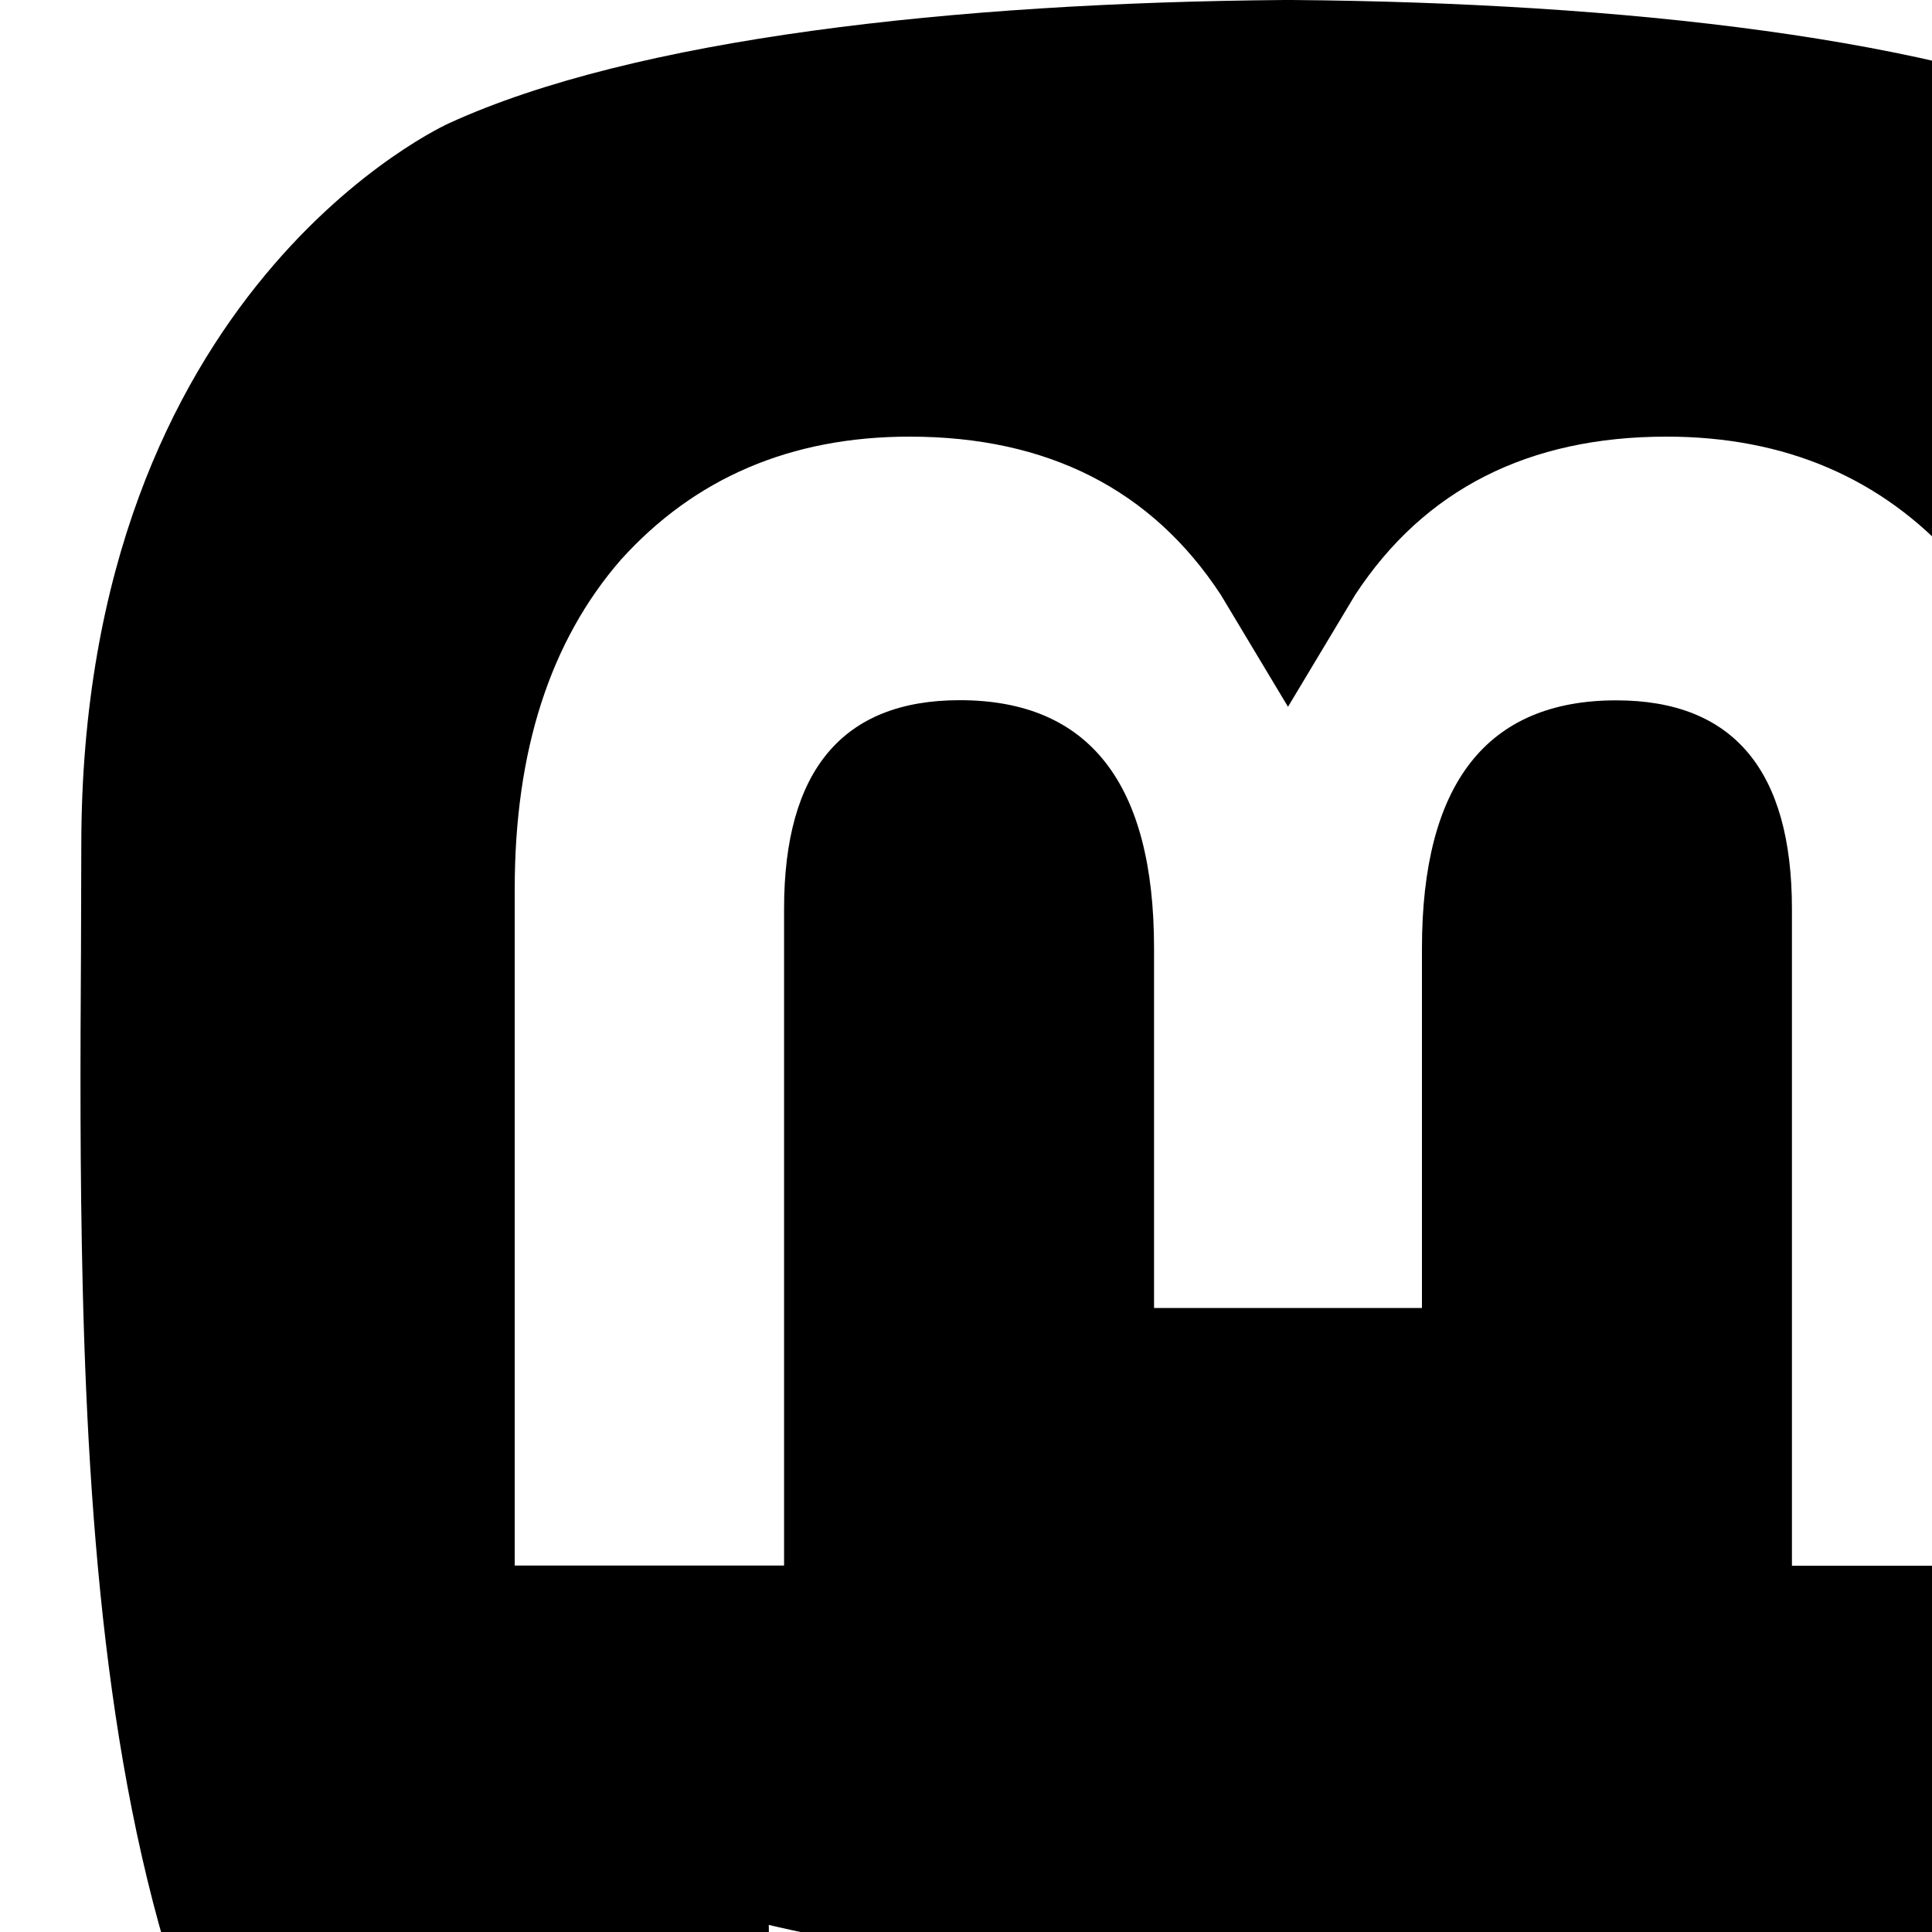
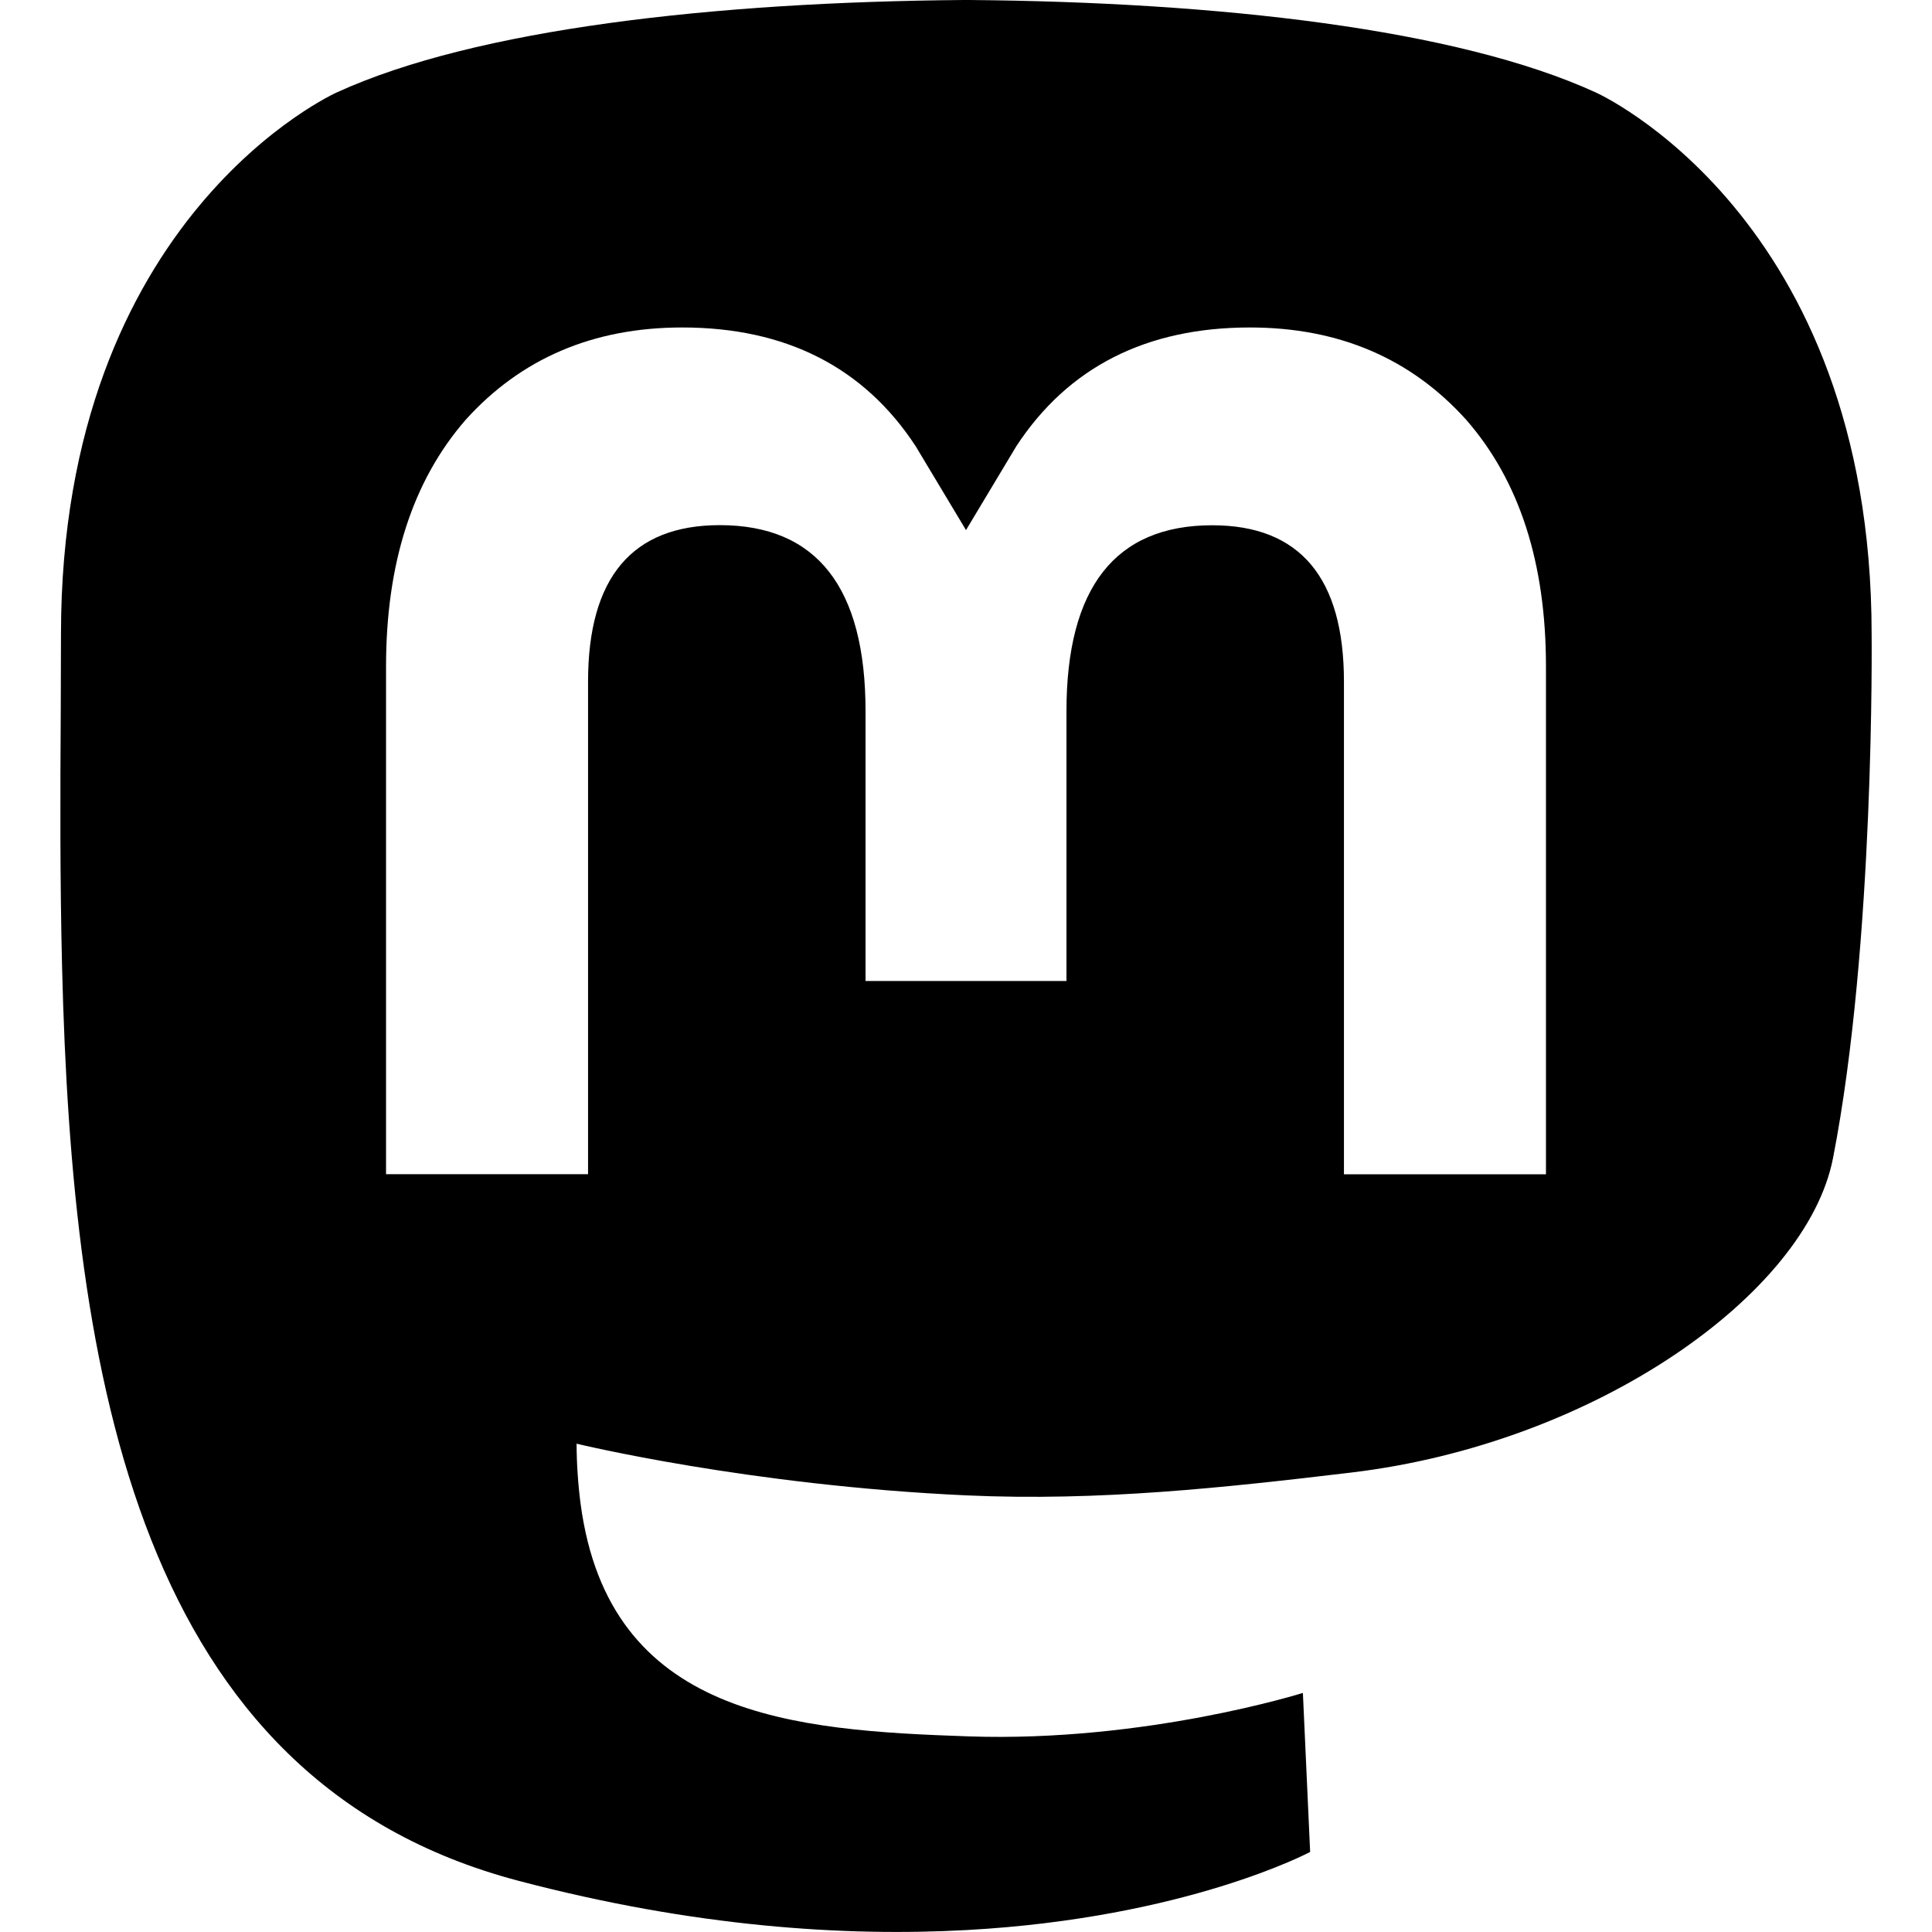
- <svg xmlns="http://www.w3.org/2000/svg" width="12" height="12" fill="currentColor" class="bi bi-mastodon" viewBox="0 0 12 12">
+ <svg xmlns="http://www.w3.org/2000/svg" width="24" height="24" fill="currentColor" class="widget-social__link-icon icon icon-mail" viewBox="0 0 16 16">
  <path d="M11.19 12.195c2.016-.24 3.77-1.475 3.99-2.603.348-1.778.32-4.339.32-4.339 0-3.47-2.286-4.488-2.286-4.488C12.062.238 10.083.017 8.027 0h-.05C5.92.017 3.942.238 2.79.765c0 0-2.285 1.017-2.285 4.488l-.002.662c-.004.64-.007 1.35.011 2.091.083 3.394.626 6.74 3.78 7.57 1.454.383 2.703.463 3.709.408 1.823-.1 2.847-.647 2.847-.647l-.06-1.317s-1.303.41-2.767.36c-1.45-.05-2.98-.156-3.215-1.928a4 4 0 0 1-.033-.496s1.424.346 3.228.428c1.103.05 2.137-.064 3.188-.189zm1.613-2.47H11.13v-4.08c0-.859-.364-1.295-1.091-1.295-.804 0-1.207.517-1.207 1.541v2.233H7.168V5.89c0-1.024-.403-1.541-1.207-1.541-.727 0-1.091.436-1.091 1.296v4.079H3.197V5.522q0-1.288.66-2.046c.456-.505 1.052-.764 1.793-.764.856 0 1.504.328 1.933.983L8 4.39l.417-.695c.429-.655 1.077-.983 1.934-.983.74 0 1.336.259 1.791.764q.662.757.661 2.046z" />
</svg>
